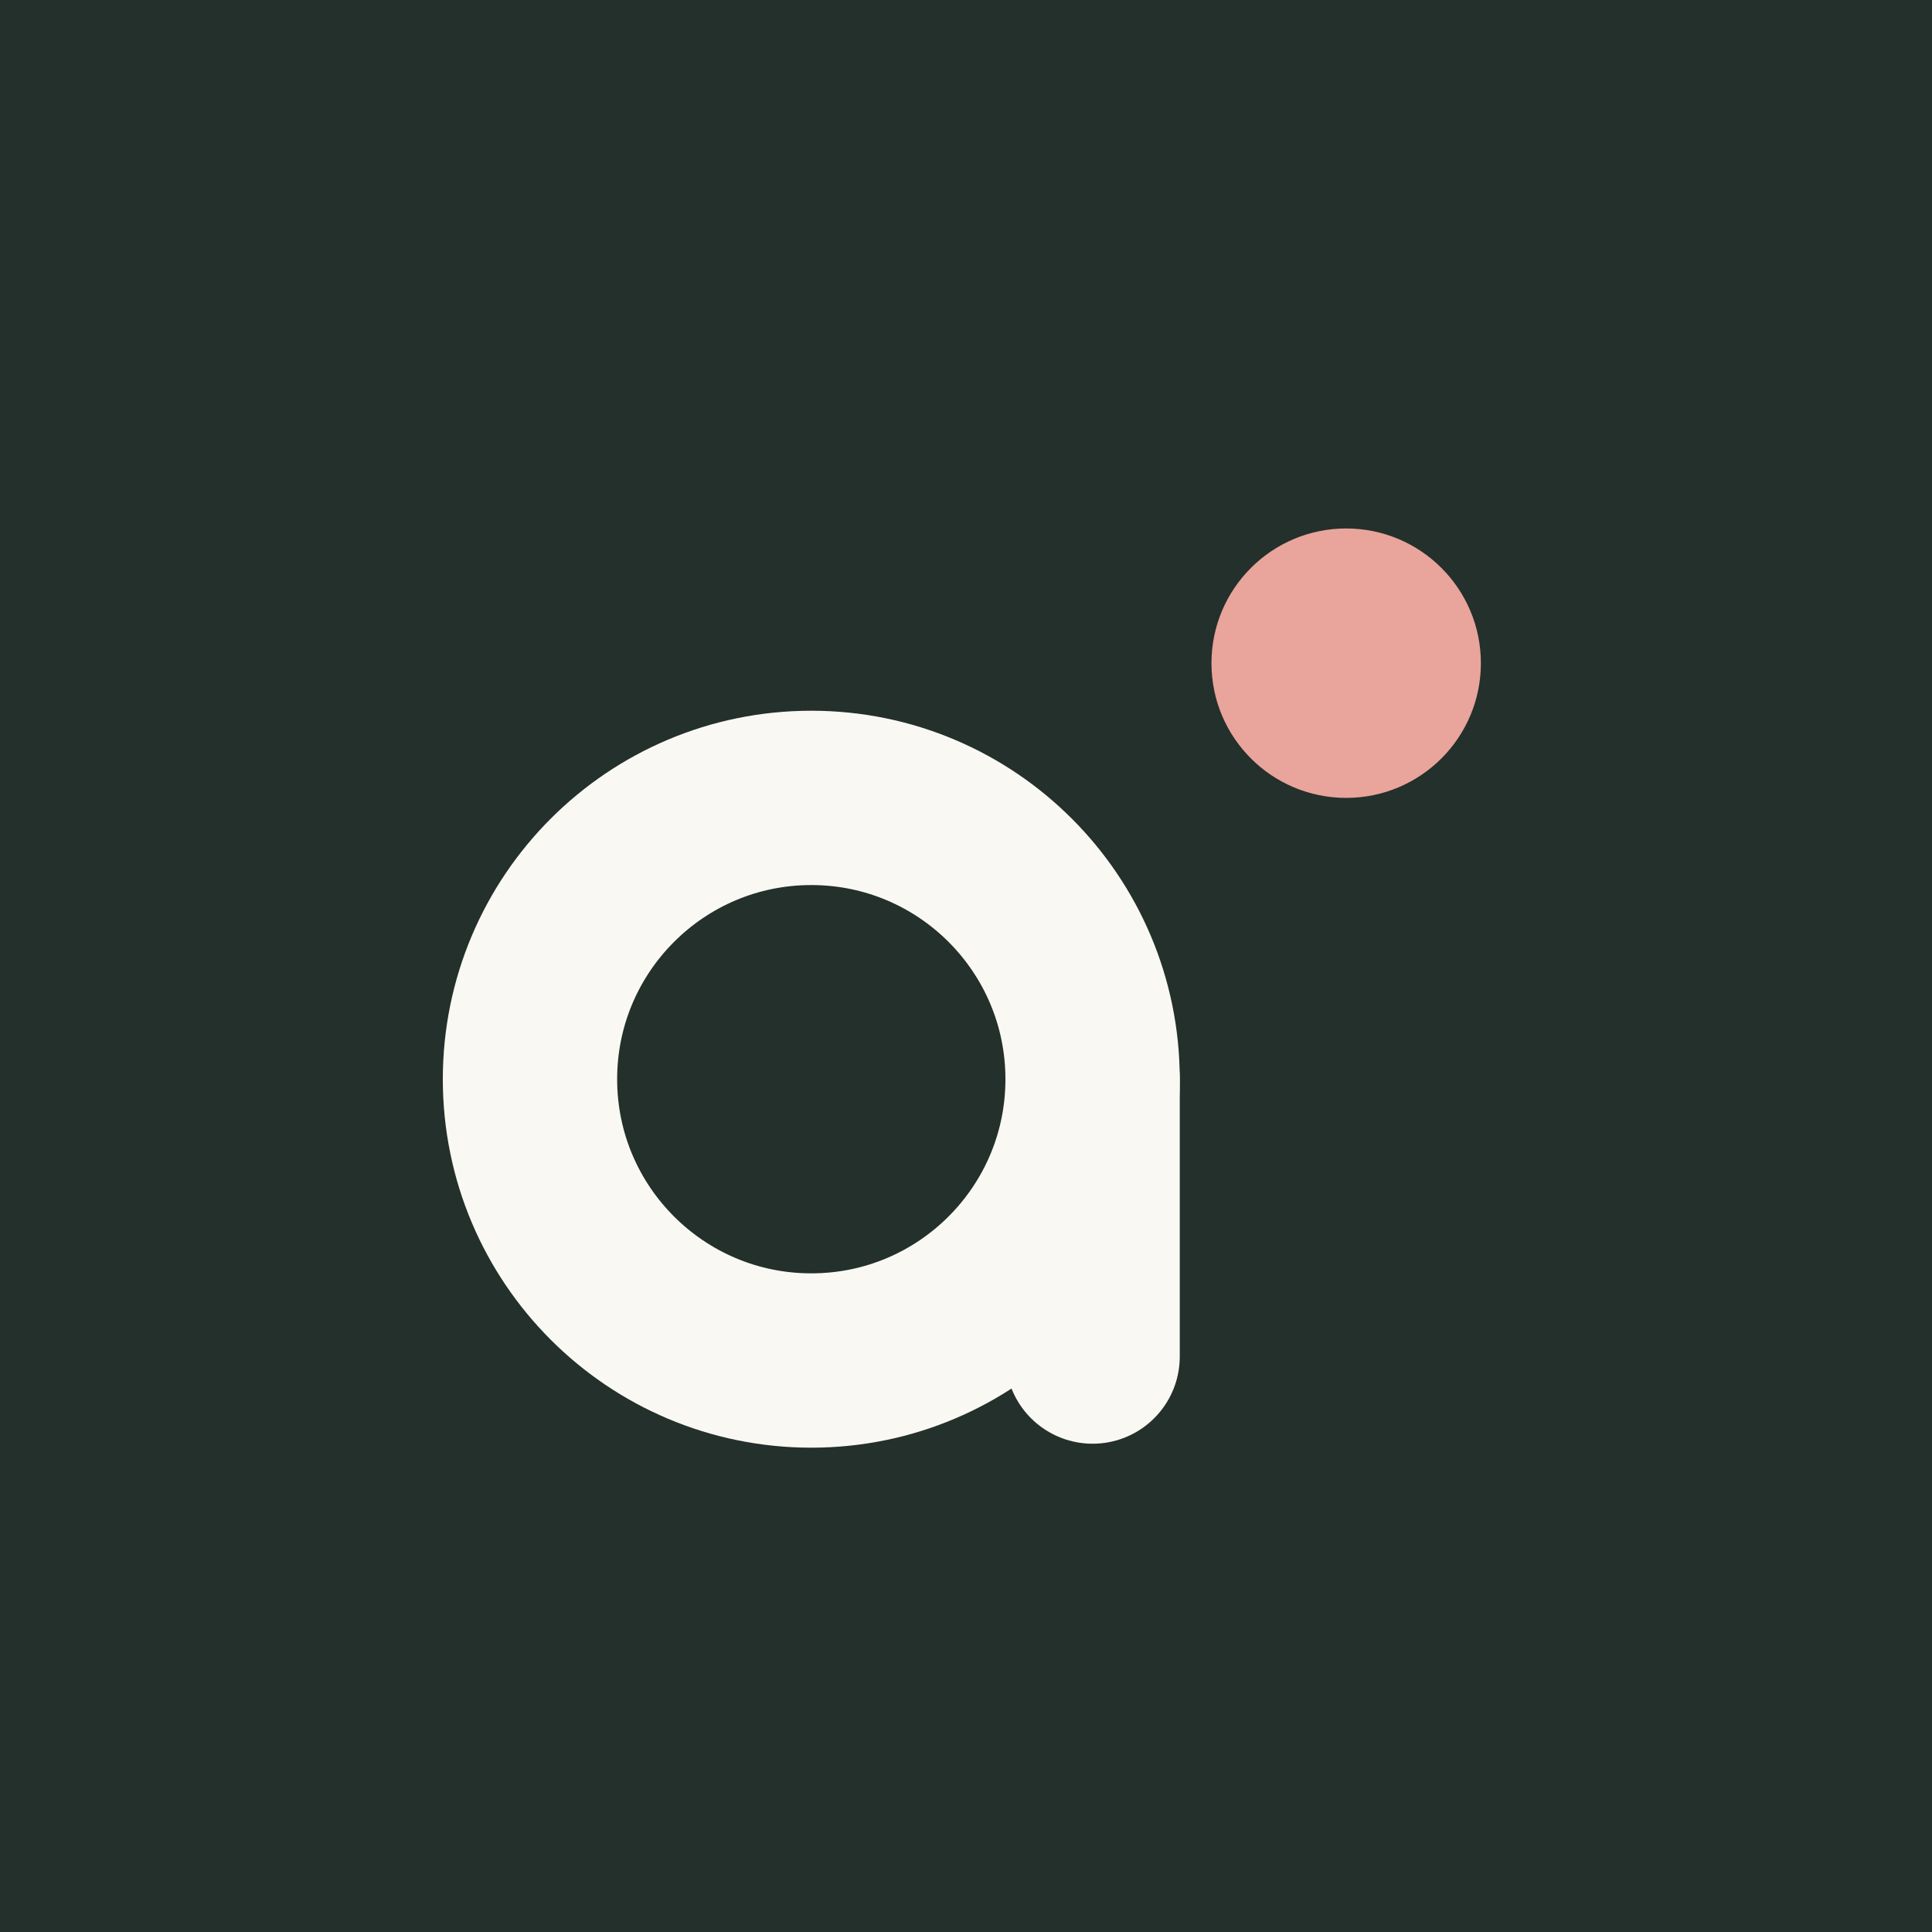
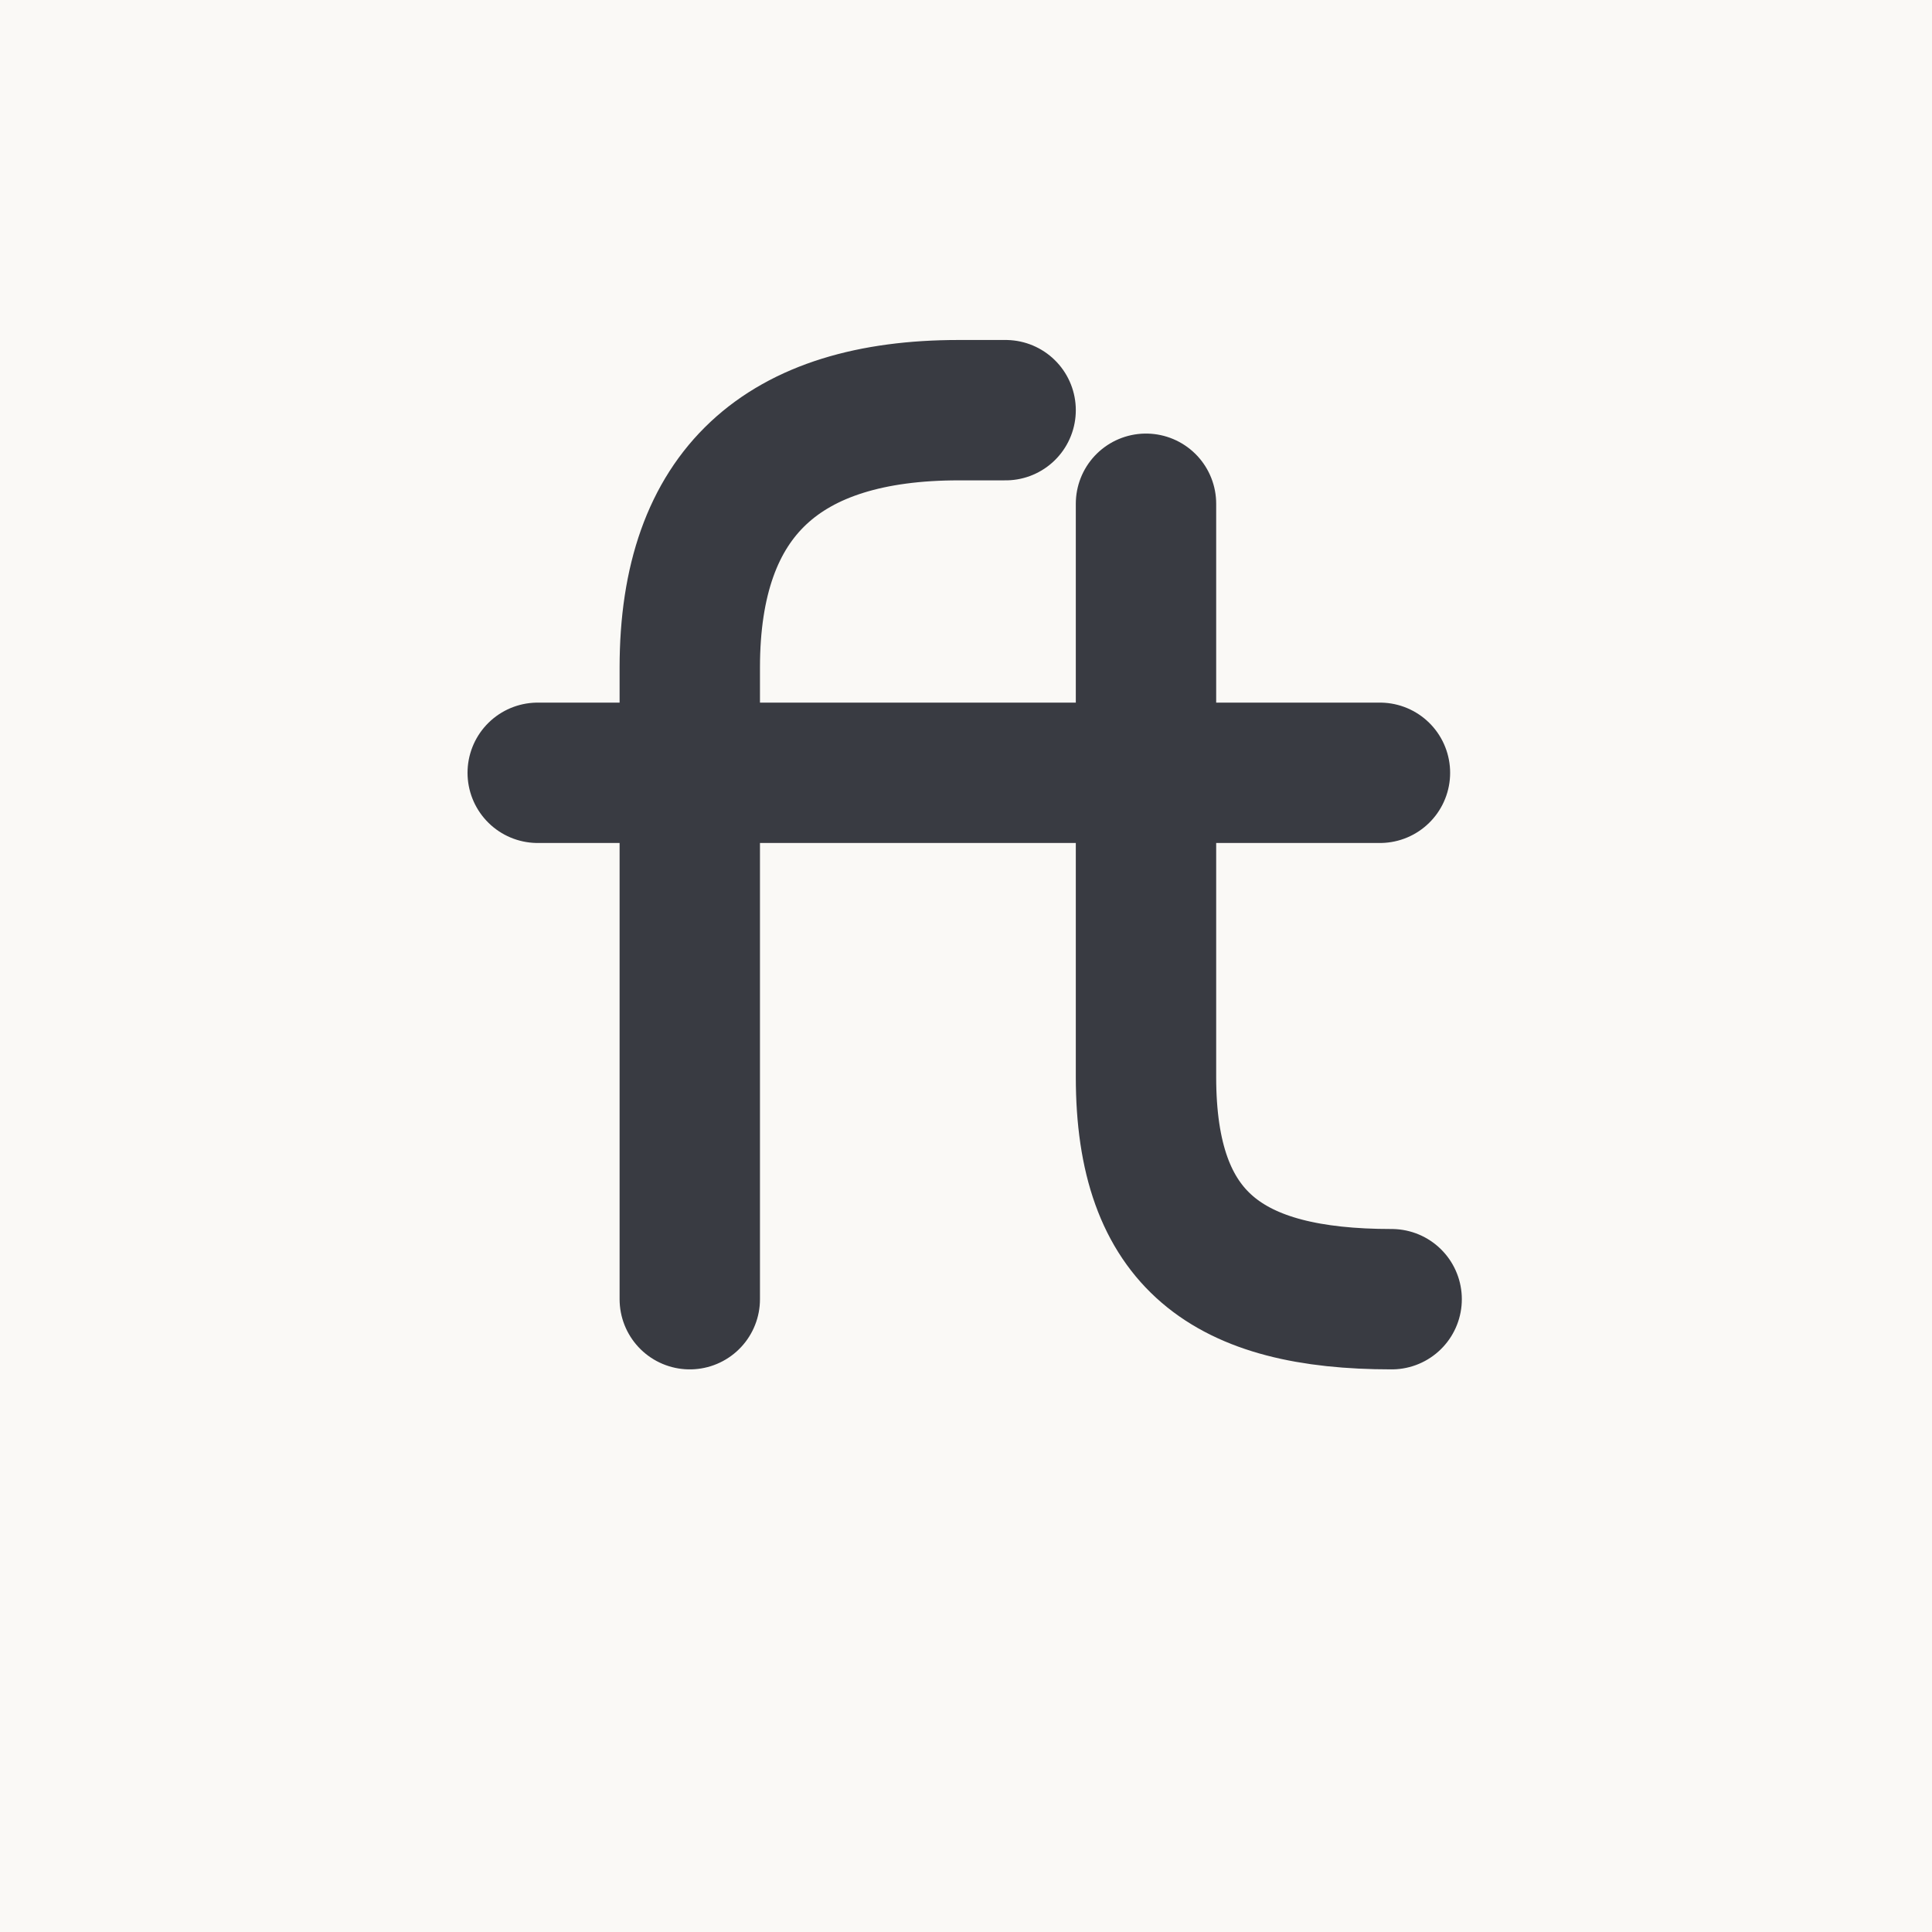
- <svg xmlns="http://www.w3.org/2000/svg" width="1024" height="1024" viewBox="0 0 1024 1024" role="img" aria-label="애프터 앱 아이콘">
-   <rect width="1024" height="1024" fill="#23302B" />
-   <g transform="translate(157 215) scale(21)" fill="none" stroke-linecap="round" stroke-width="4.4">
-     <circle cx="13" cy="17" r="7.1" stroke="#FAF8F3" />
-     <path d="M20.1 17v7" stroke="#FAF8F3" />
-     <circle cx="26.5" cy="6.5" r="3.4" fill="#E9A49B" stroke="none" />
+ <svg xmlns="http://www.w3.org/2000/svg" width="1024" height="1024" viewBox="0 0 1024 1024" role="img" aria-label="애프터">
+   <rect width="1024" height="1024" fill="#FAF9F6" />
+   <g transform="translate(192 174) scale(6.2)">
+     <g fill="none" stroke="#393B42" stroke-width="12" stroke-linecap="round" stroke-linejoin="round">
+       <path d="M28 83V29c0-15 8-22 23-22h4M15 38h72M67 15v49c0 14 7 19 21 19" />
+     </g>
  </g>
</svg>
